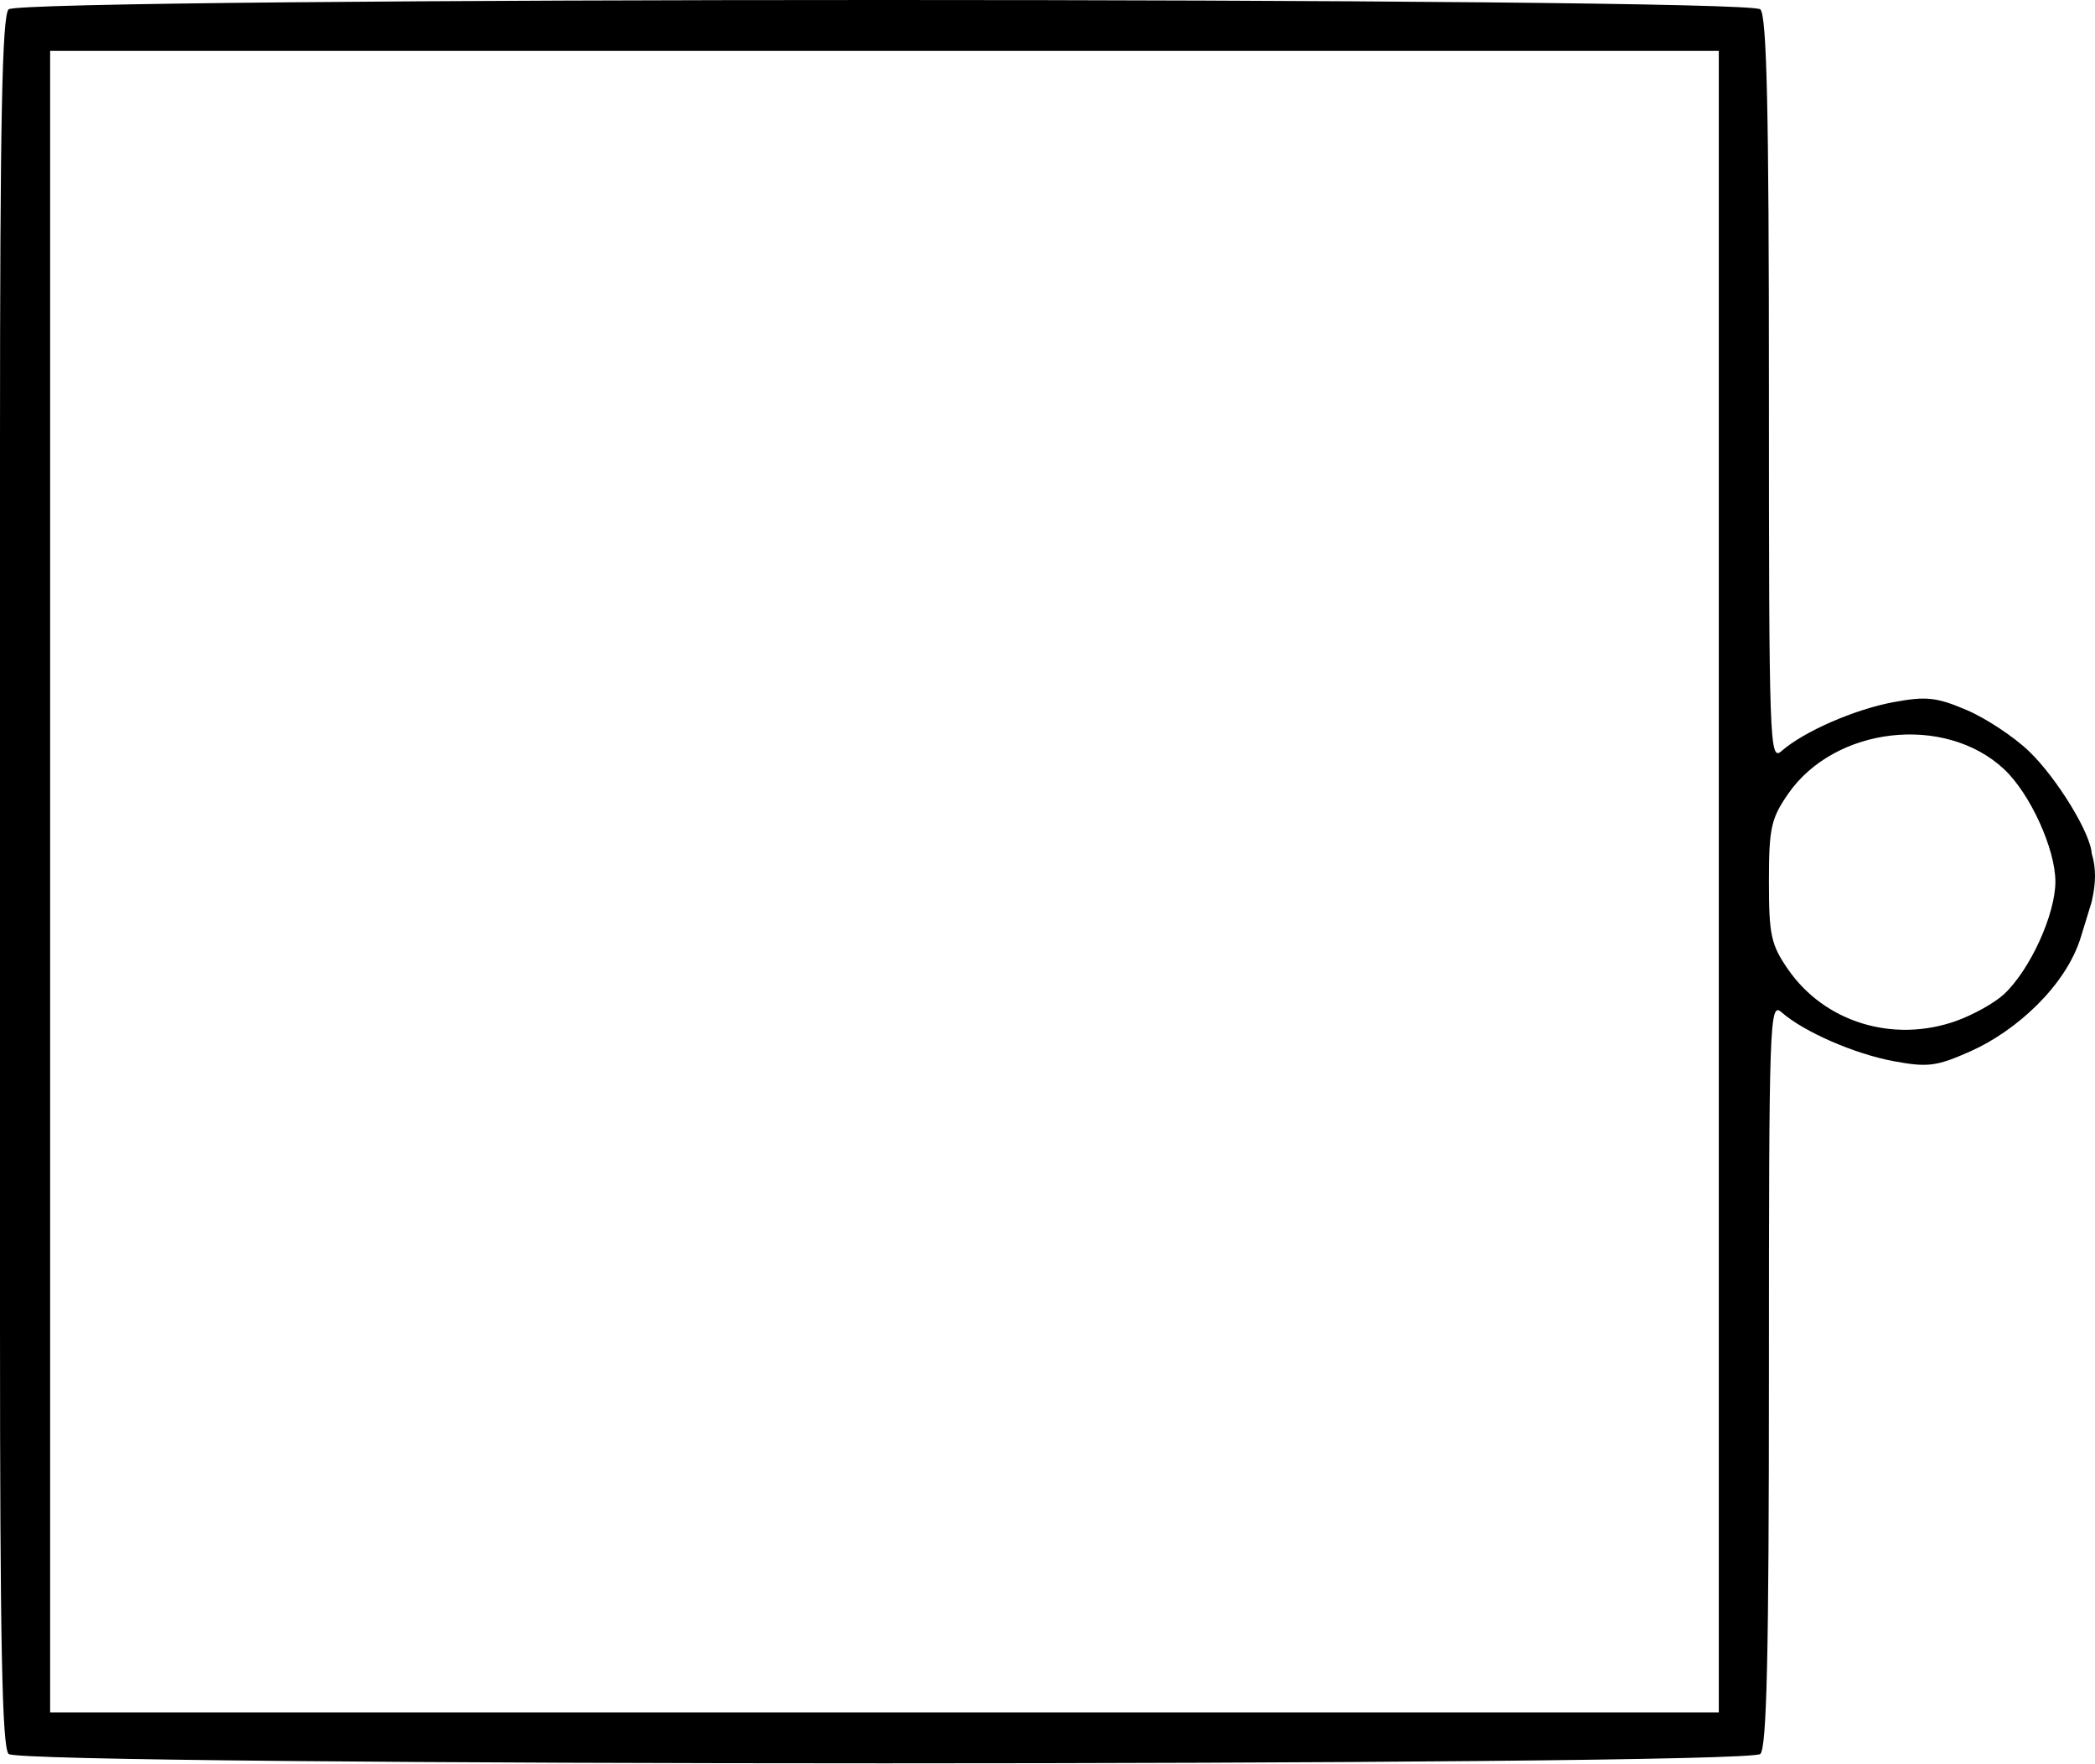
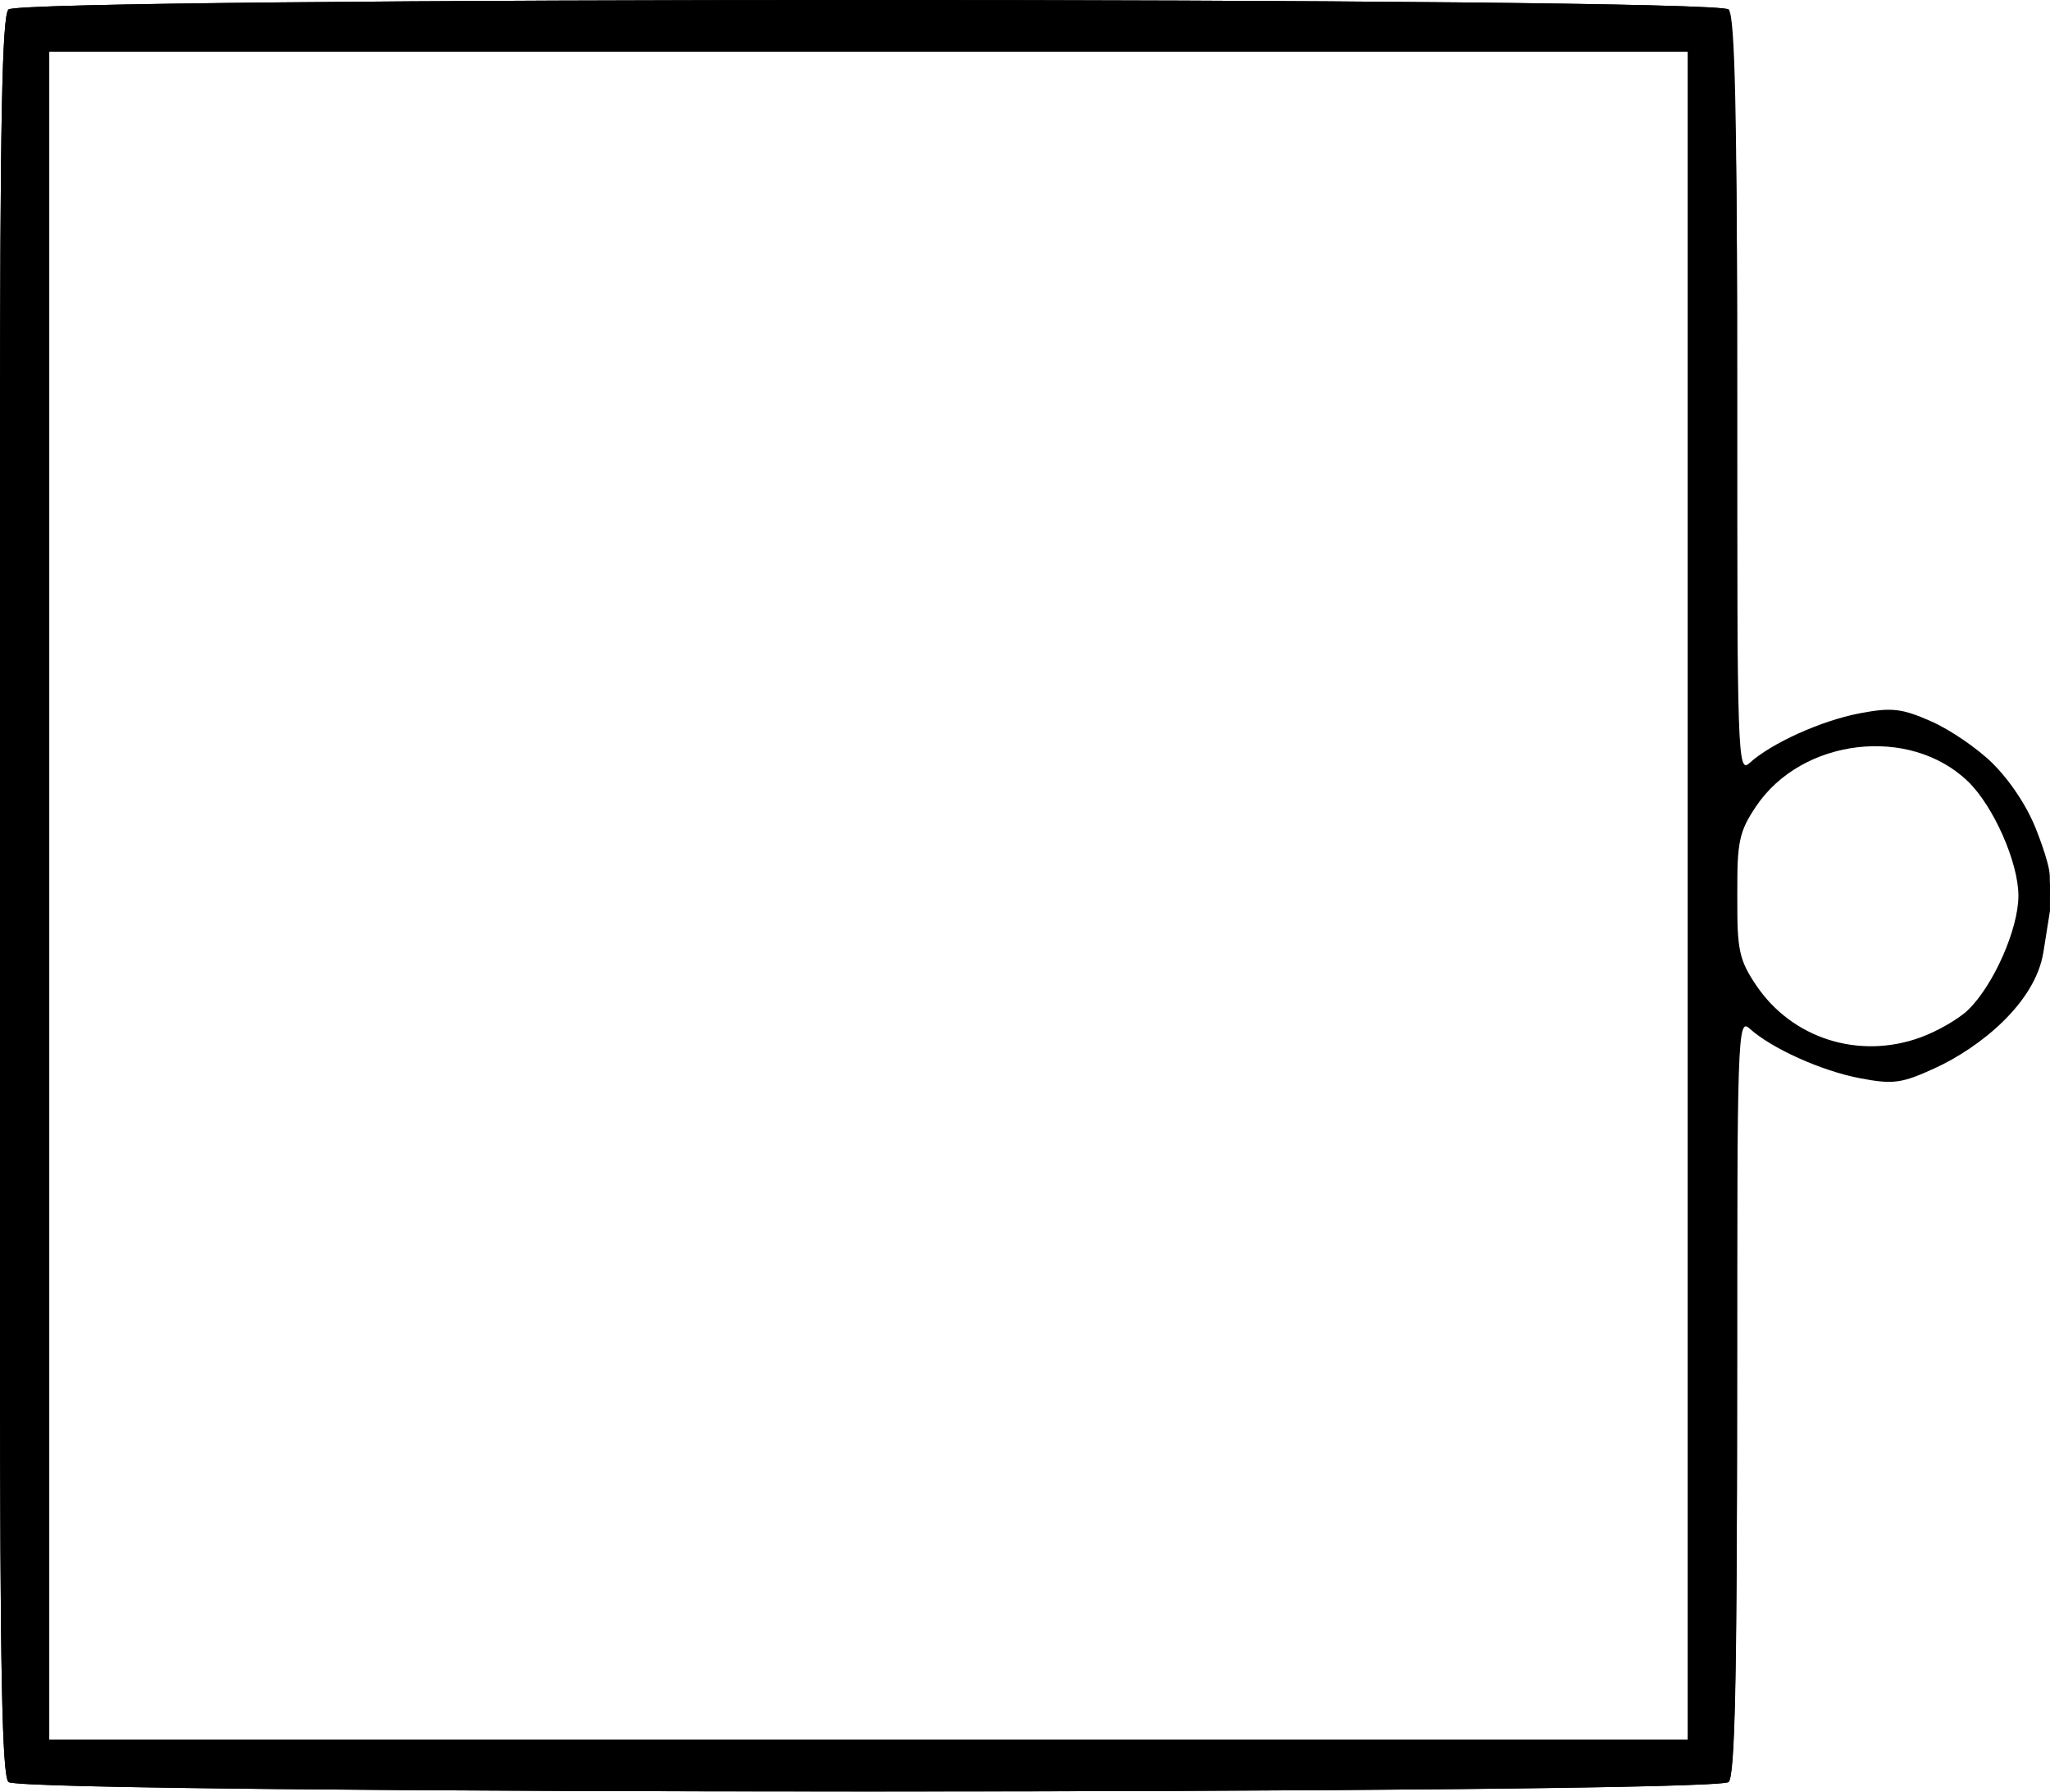
- <svg xmlns="http://www.w3.org/2000/svg" viewBox="0 0 292.53 246.214" height="246.214" width="292.53" id="svg127" version="1.1">
+ <svg xmlns="http://www.w3.org/2000/svg" viewBox="0 0 281.791 246.214" height="246.214" width="281.791" id="svg127" version="1.1">
  <defs id="defs131" />
-   <path id="path139" d="m 5e-5,61.799 c 0,-44.783 0.294,-59.586 1.2,-60.492 1.743,-1.743 242.857,-1.743 244.6,0 0.903,0.903 1.2,14.079 1.2,53.155 0,49.4 0.086,51.879 1.75,50.417 3.108,-2.732 10.198,-5.83 15.651,-6.838 4.567,-0.844 6.007,-0.689 10.208,1.102 2.69,1.147 6.617,3.745 8.727,5.775 3.866,3.719 8.747,11.634 8.747,14.45 0,1.328 -0.091,-0.424 -0.091,-0.424 0,0 0.537,1.381 0.537,3.339 0,1.958 -0.498,3.724 -0.498,3.724 l 0.212,-0.666 -1.69,5.515 c -2.078,6.784 -9.03,13.103 -15.404,15.936 -4.742,2.108 -5.96,2.265 -10.708,1.388 -5.488,-1.015 -12.576,-4.106 -15.691,-6.845 -1.664,-1.463 -1.75,1.016 -1.75,50.417 0,39.076 -0.297,52.252 -1.2,53.155 -1.743,1.743 -242.857,1.743 -244.6,0 C 0.294,244.001 0,229.309 0,184.915 v -58.792 m 240,-3.016 V 7.107 h -116.5 -116.5 v 116 116 h 116.5 116.5 z m 33.096,19.466 c 2.391,-0.844 5.417,-2.531 6.725,-3.75 3.638,-3.391 7.179,-11.144 7.179,-15.716 0,-4.572 -3.542,-12.325 -7.179,-15.716 -8.263,-7.703 -23.624,-5.947 -30.132,3.444 -2.396,3.458 -2.689,4.792 -2.689,12.272 0,7.477 0.293,8.815 2.684,12.266 5.101,7.361 14.64,10.295 23.412,7.2 z" style="fill:#000000" />
+   <path id="path139" d="m 4.8336001e-5,61.799 c 0,-44.783 0.284,-59.586 1.16,-60.492 1.685,-1.743 234.775,-1.743 236.46,0 0.873,0.903 1.16,14.079 1.16,53.155 0,49.4 0.083,51.879 1.692,50.417 3.005,-2.732 9.858,-5.83 15.13,-6.838 4.415,-0.844 5.808,-0.689 9.868,1.102 2.6,1.147 6.397,3.745 8.437,5.775 3.738,3.719 6.73,9.456 6.73,12.272 0,1.328 -0.965,-3.721 -0.965,-3.721 0,0 2.09,5.022 2.09,6.98 0,1.958 0.029,0.454 0.029,0.454 l -0.005,4.289 -0.902,5.666 c -1.115,7.001 -8.729,13.103 -14.892,15.936 -4.585,2.108 -5.762,2.265 -10.352,1.388 -5.306,-1.015 -12.157,-4.106 -15.169,-6.845 -1.609,-1.463 -1.692,1.016 -1.692,50.417 0,39.076 -0.288,52.252 -1.16,53.155 -1.685,1.743 -234.775,1.743 -236.46,0 C 0.284,244.001 0,229.309 0,184.915 v -58.792 m 232.013,-3.016 V 7.107 H 119.39 6.767 v 116 116 H 119.39 232.013 Z m 31.994,19.466 c 2.311,-0.844 5.237,-2.531 6.501,-3.75 3.517,-3.391 6.941,-11.144 6.941,-15.716 0,-4.572 -3.424,-12.325 -6.941,-15.716 -7.988,-7.703 -22.838,-5.947 -29.129,3.444 -2.317,3.458 -2.599,4.792 -2.599,12.272 0,7.477 0.283,8.815 2.595,12.266 4.932,7.361 14.153,10.295 22.632,7.2 z" style="fill:#000000;stroke-width:0.983" />
+   <path id="path8237" d="m 4.97e-5,61.799 c 0,-44.783 0.28,-59.586 1.16,-60.492 1.682,-1.743 234.768,-1.743 236.46,0 1.316,11.982 1.16,35.115 1.16,60.492 v 59.292 0 0 5.032 0 58.792 c 0,44.394 -0.29,59.086 -1.16,59.992 -1.692,1.743 -234.778,1.743 -236.46,0 C 0.28,244.001 4.97e-5,229.309 4.97e-5,184.915 V 126.123 M 232.013,123.107 V 7.107 H 119.39 6.767 v 116 116 H 119.39 232.013 Z" style="fill:#000000;stroke-width:0.983" />
</svg>
